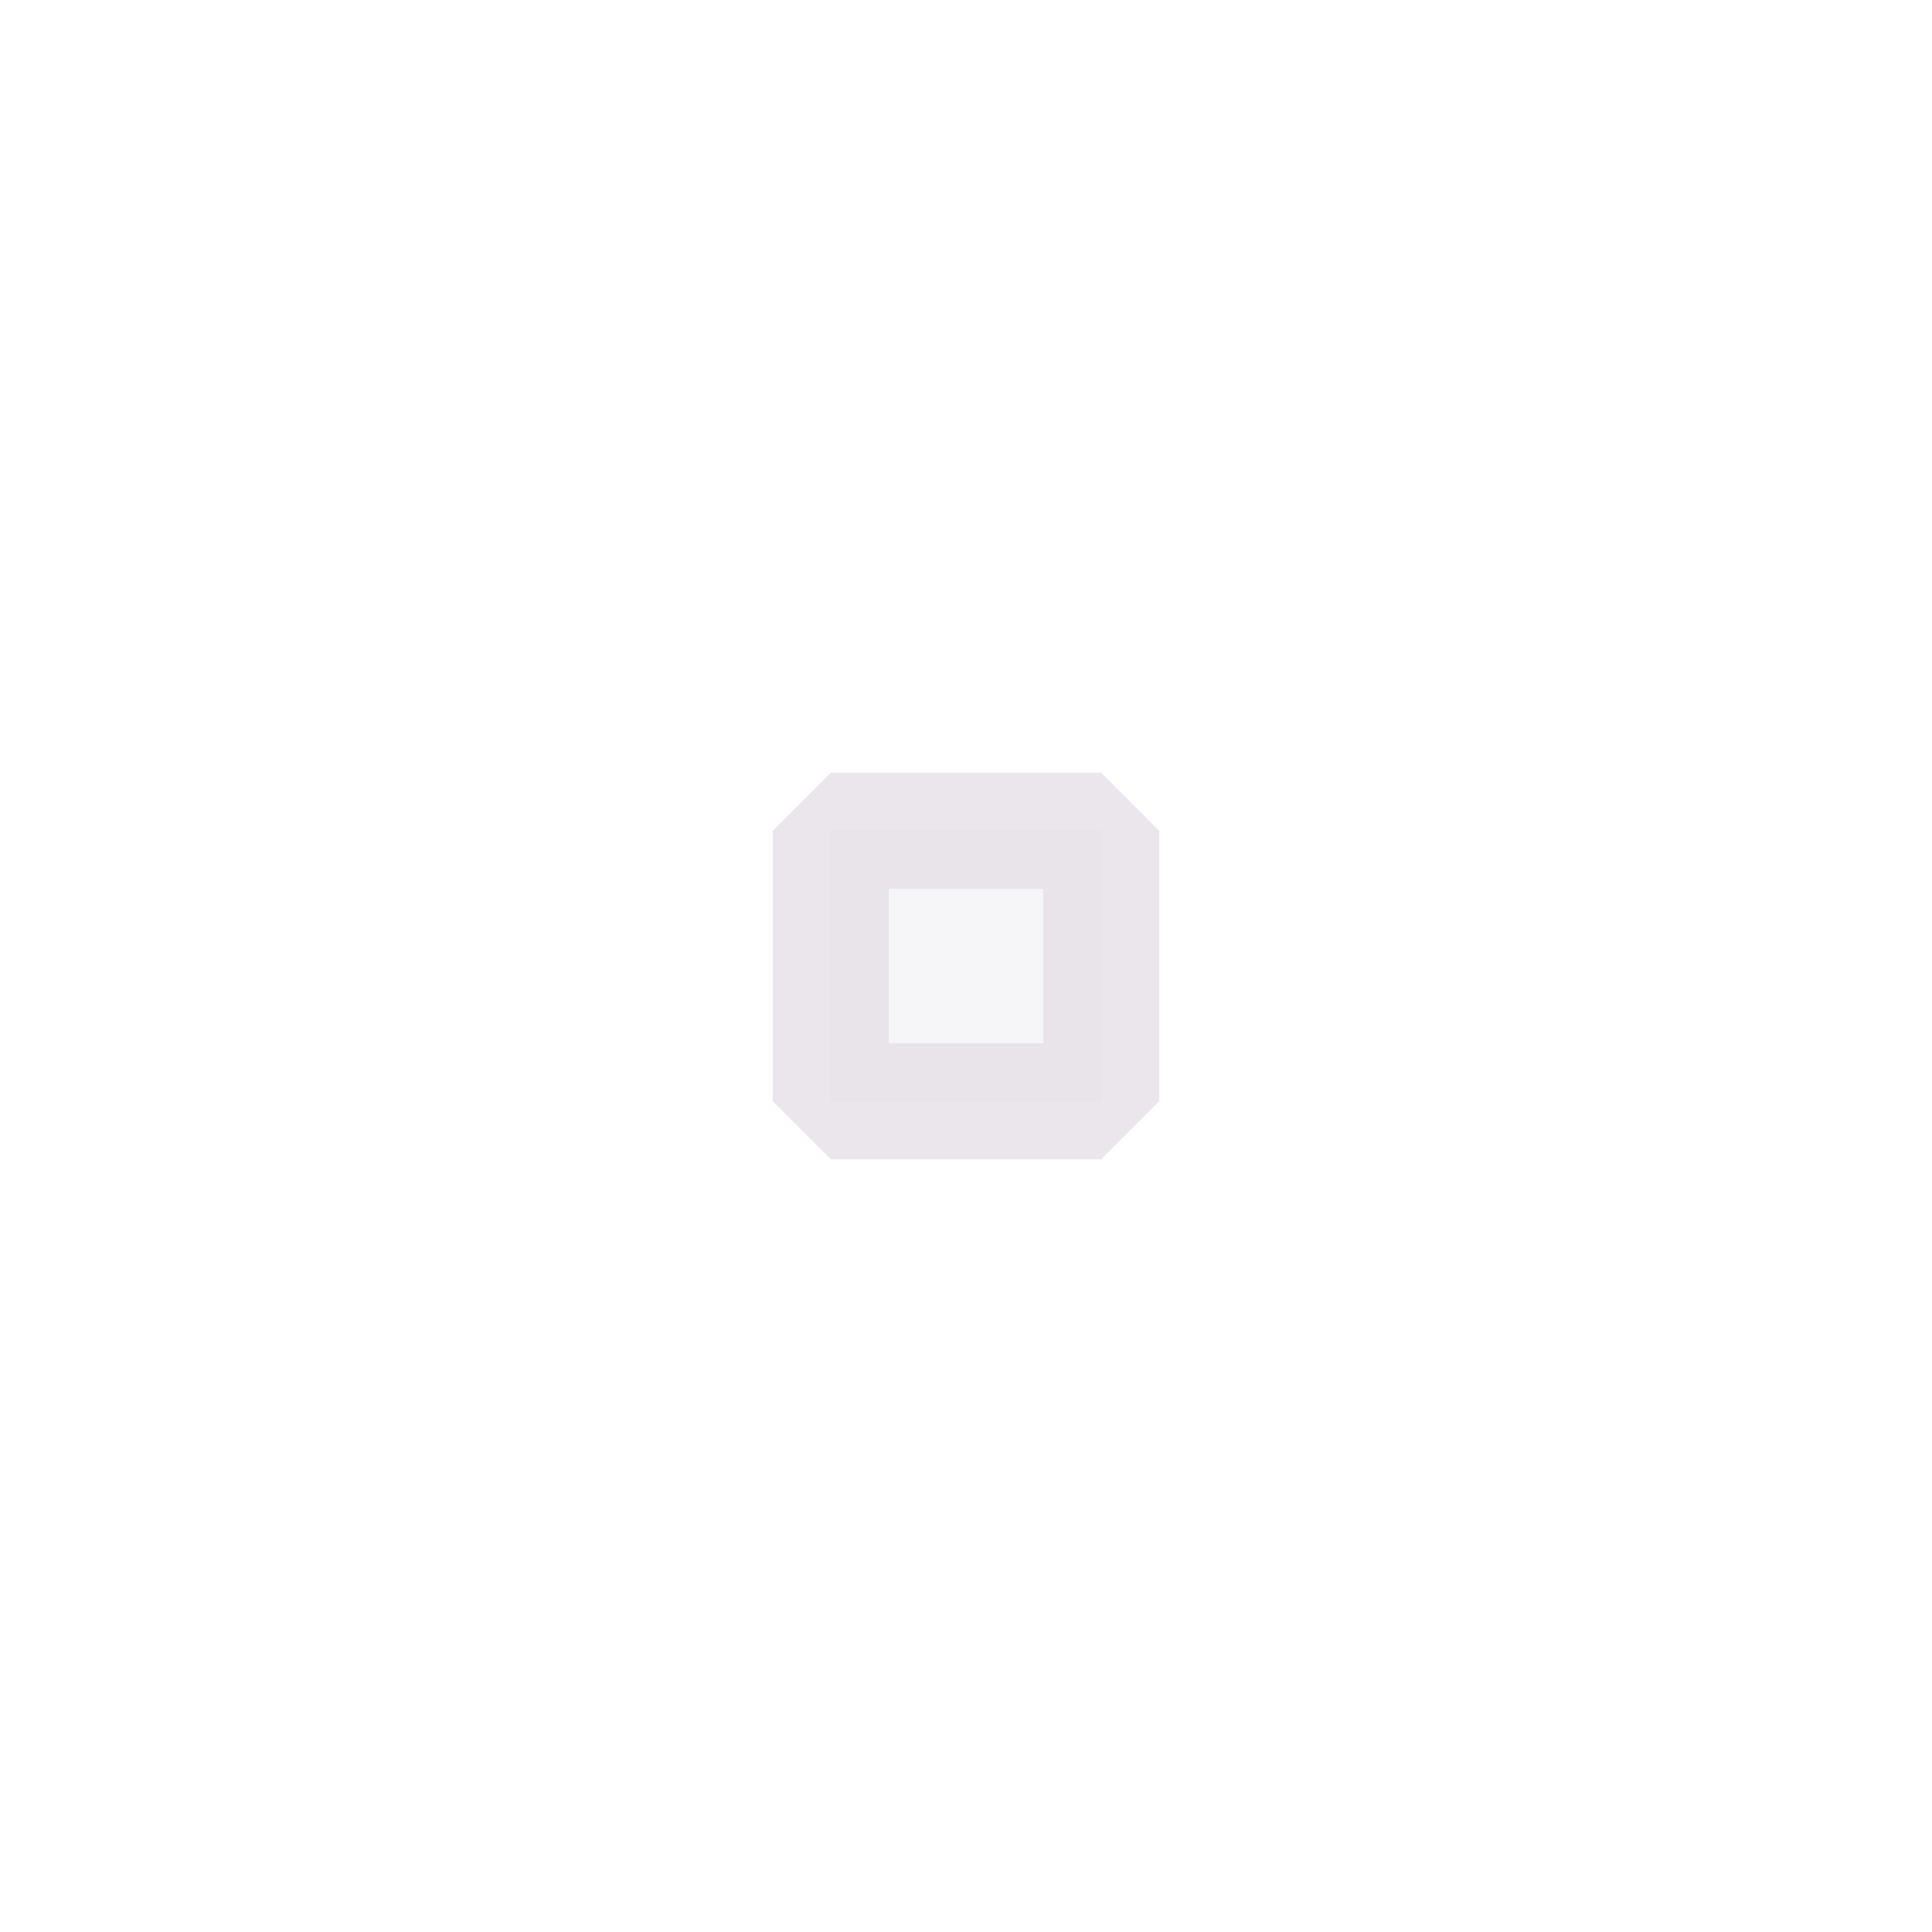
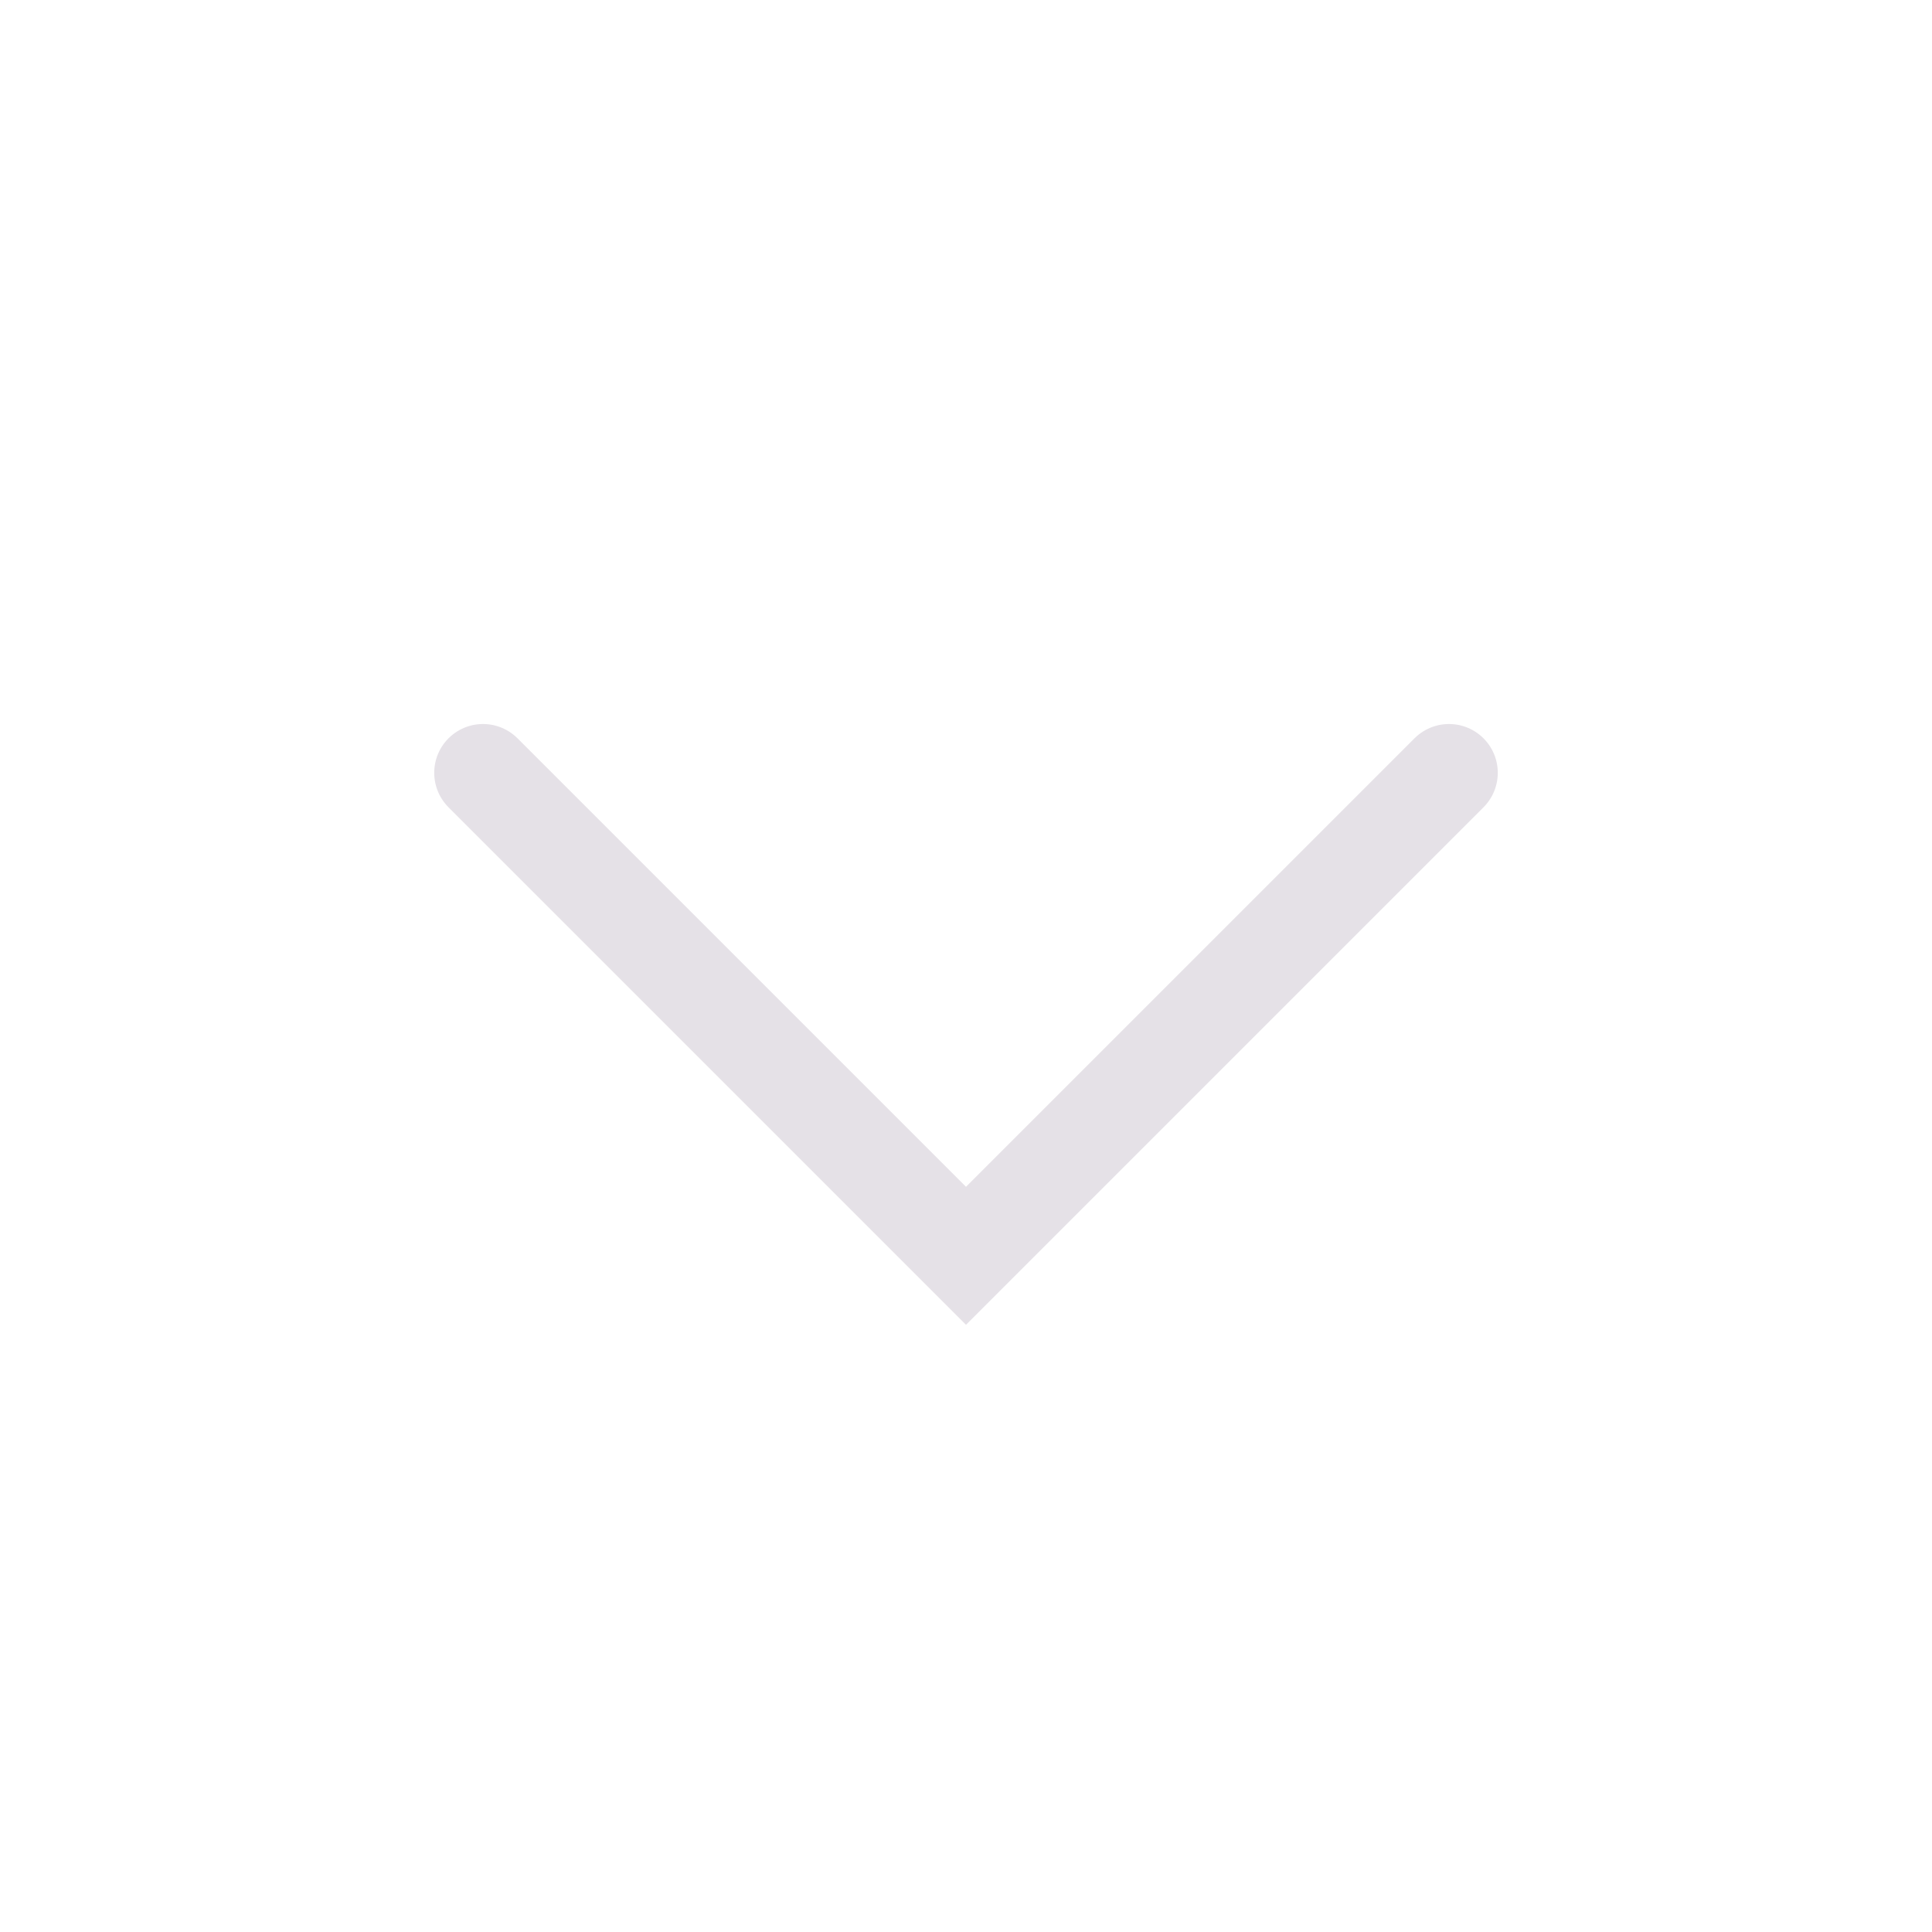
<svg xmlns="http://www.w3.org/2000/svg" viewBox="0 0 50 50" version="1.2" baseProfile="tiny">
  <defs>
</defs>
  <g fill="none" stroke="black" stroke-width="1" fill-rule="evenodd" stroke-linecap="square" stroke-linejoin="bevel">
-     <g fill="none" stroke="#e5e1e7" stroke-opacity="1" stroke-width="1.001" stroke-linecap="square" stroke-linejoin="bevel" transform="matrix(2.5,0,0,2.5,2.5,2.5)" font-family="Noto Sans" font-size="10" font-weight="400" font-style="normal">
- </g>
-     <g fill="none" stroke="#e5e1e7" stroke-opacity="1" stroke-width="1.001" stroke-linecap="round" stroke-linejoin="miter" stroke-miterlimit="2" transform="matrix(2.5,0,0,2.5,2.5,2.5)" font-family="Noto Sans" font-size="10" font-weight="400" font-style="normal">
- </g>
-     <g fill="none" stroke="#e5e1e7" stroke-opacity="1" stroke-width="1.001" stroke-linecap="round" stroke-linejoin="miter" stroke-miterlimit="2" transform="matrix(2.5,0,0,2.5,2.5,2.5)" font-family="Noto Sans" font-size="10" font-weight="400" font-style="normal">
- </g>
-     <g fill="#e5e1e7" fill-opacity="0.35" stroke="#e5e1e7" stroke-opacity="0.81" stroke-width="1.201" stroke-linecap="round" stroke-linejoin="bevel" transform="matrix(2.5,0,0,2.5,21.5,21.5)" font-family="Noto Sans" font-size="10" font-weight="400" font-style="normal">
-       <rect x="0" y="0" width="2.8" height="2.8" />
+     <g fill="none" stroke="#e5e1e7" stroke-opacity="1" stroke-width="1.01" stroke-linecap="round" stroke-linejoin="miter" stroke-miterlimit="2" transform="matrix(2.5,0,0,2.5,2.5,2.5)" font-family="Noto Sans" font-size="10" font-weight="400" font-style="normal">
+       <polyline fill="none" vector-effect="none" points="4,7 9,12 14,7 " />
    </g>
-     <g fill="none" stroke="#e5e1e7" stroke-opacity="1" stroke-width="1.001" stroke-linecap="square" stroke-linejoin="bevel" transform="matrix(2.5,0,0,2.5,2.5,2.5)" font-family="Noto Sans" font-size="10" font-weight="400" font-style="normal">
- </g>
    <g fill="none" stroke="#000000" stroke-opacity="1" stroke-width="1" stroke-linecap="square" stroke-linejoin="bevel" transform="matrix(1,0,0,1,0,0)" font-family="Noto Sans" font-size="10" font-weight="400" font-style="normal">
</g>
  </g>
</svg>
